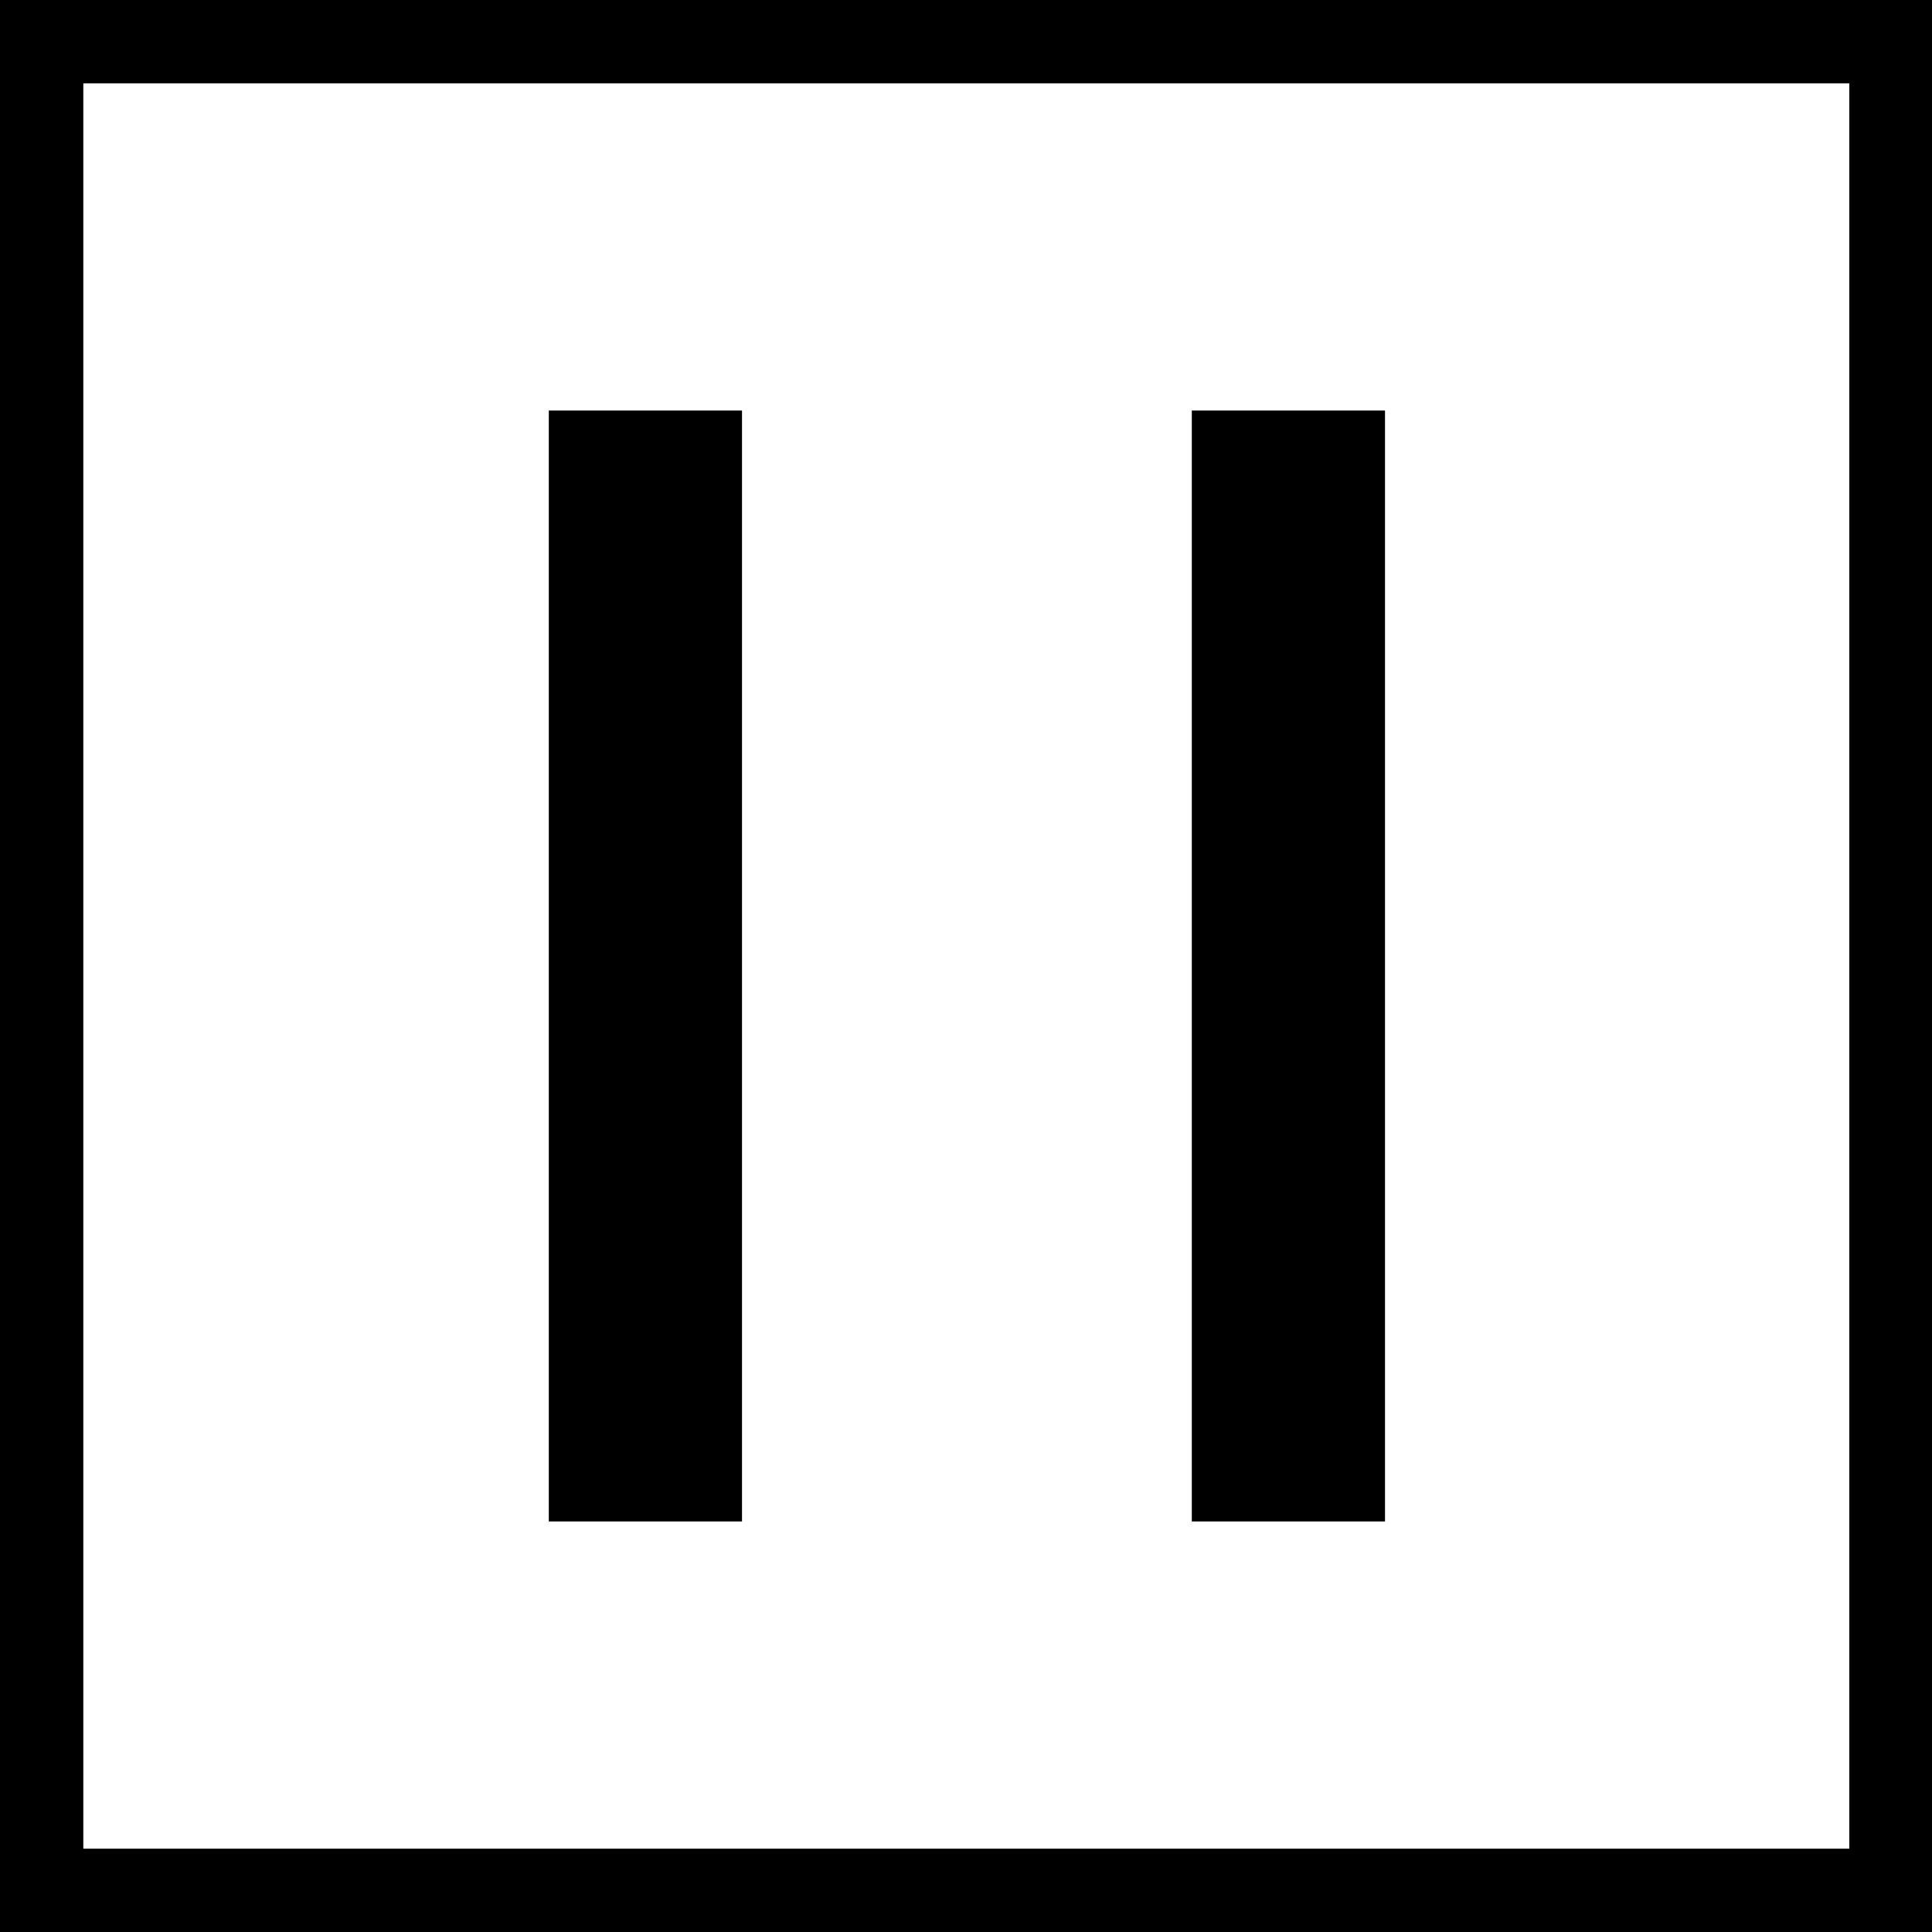
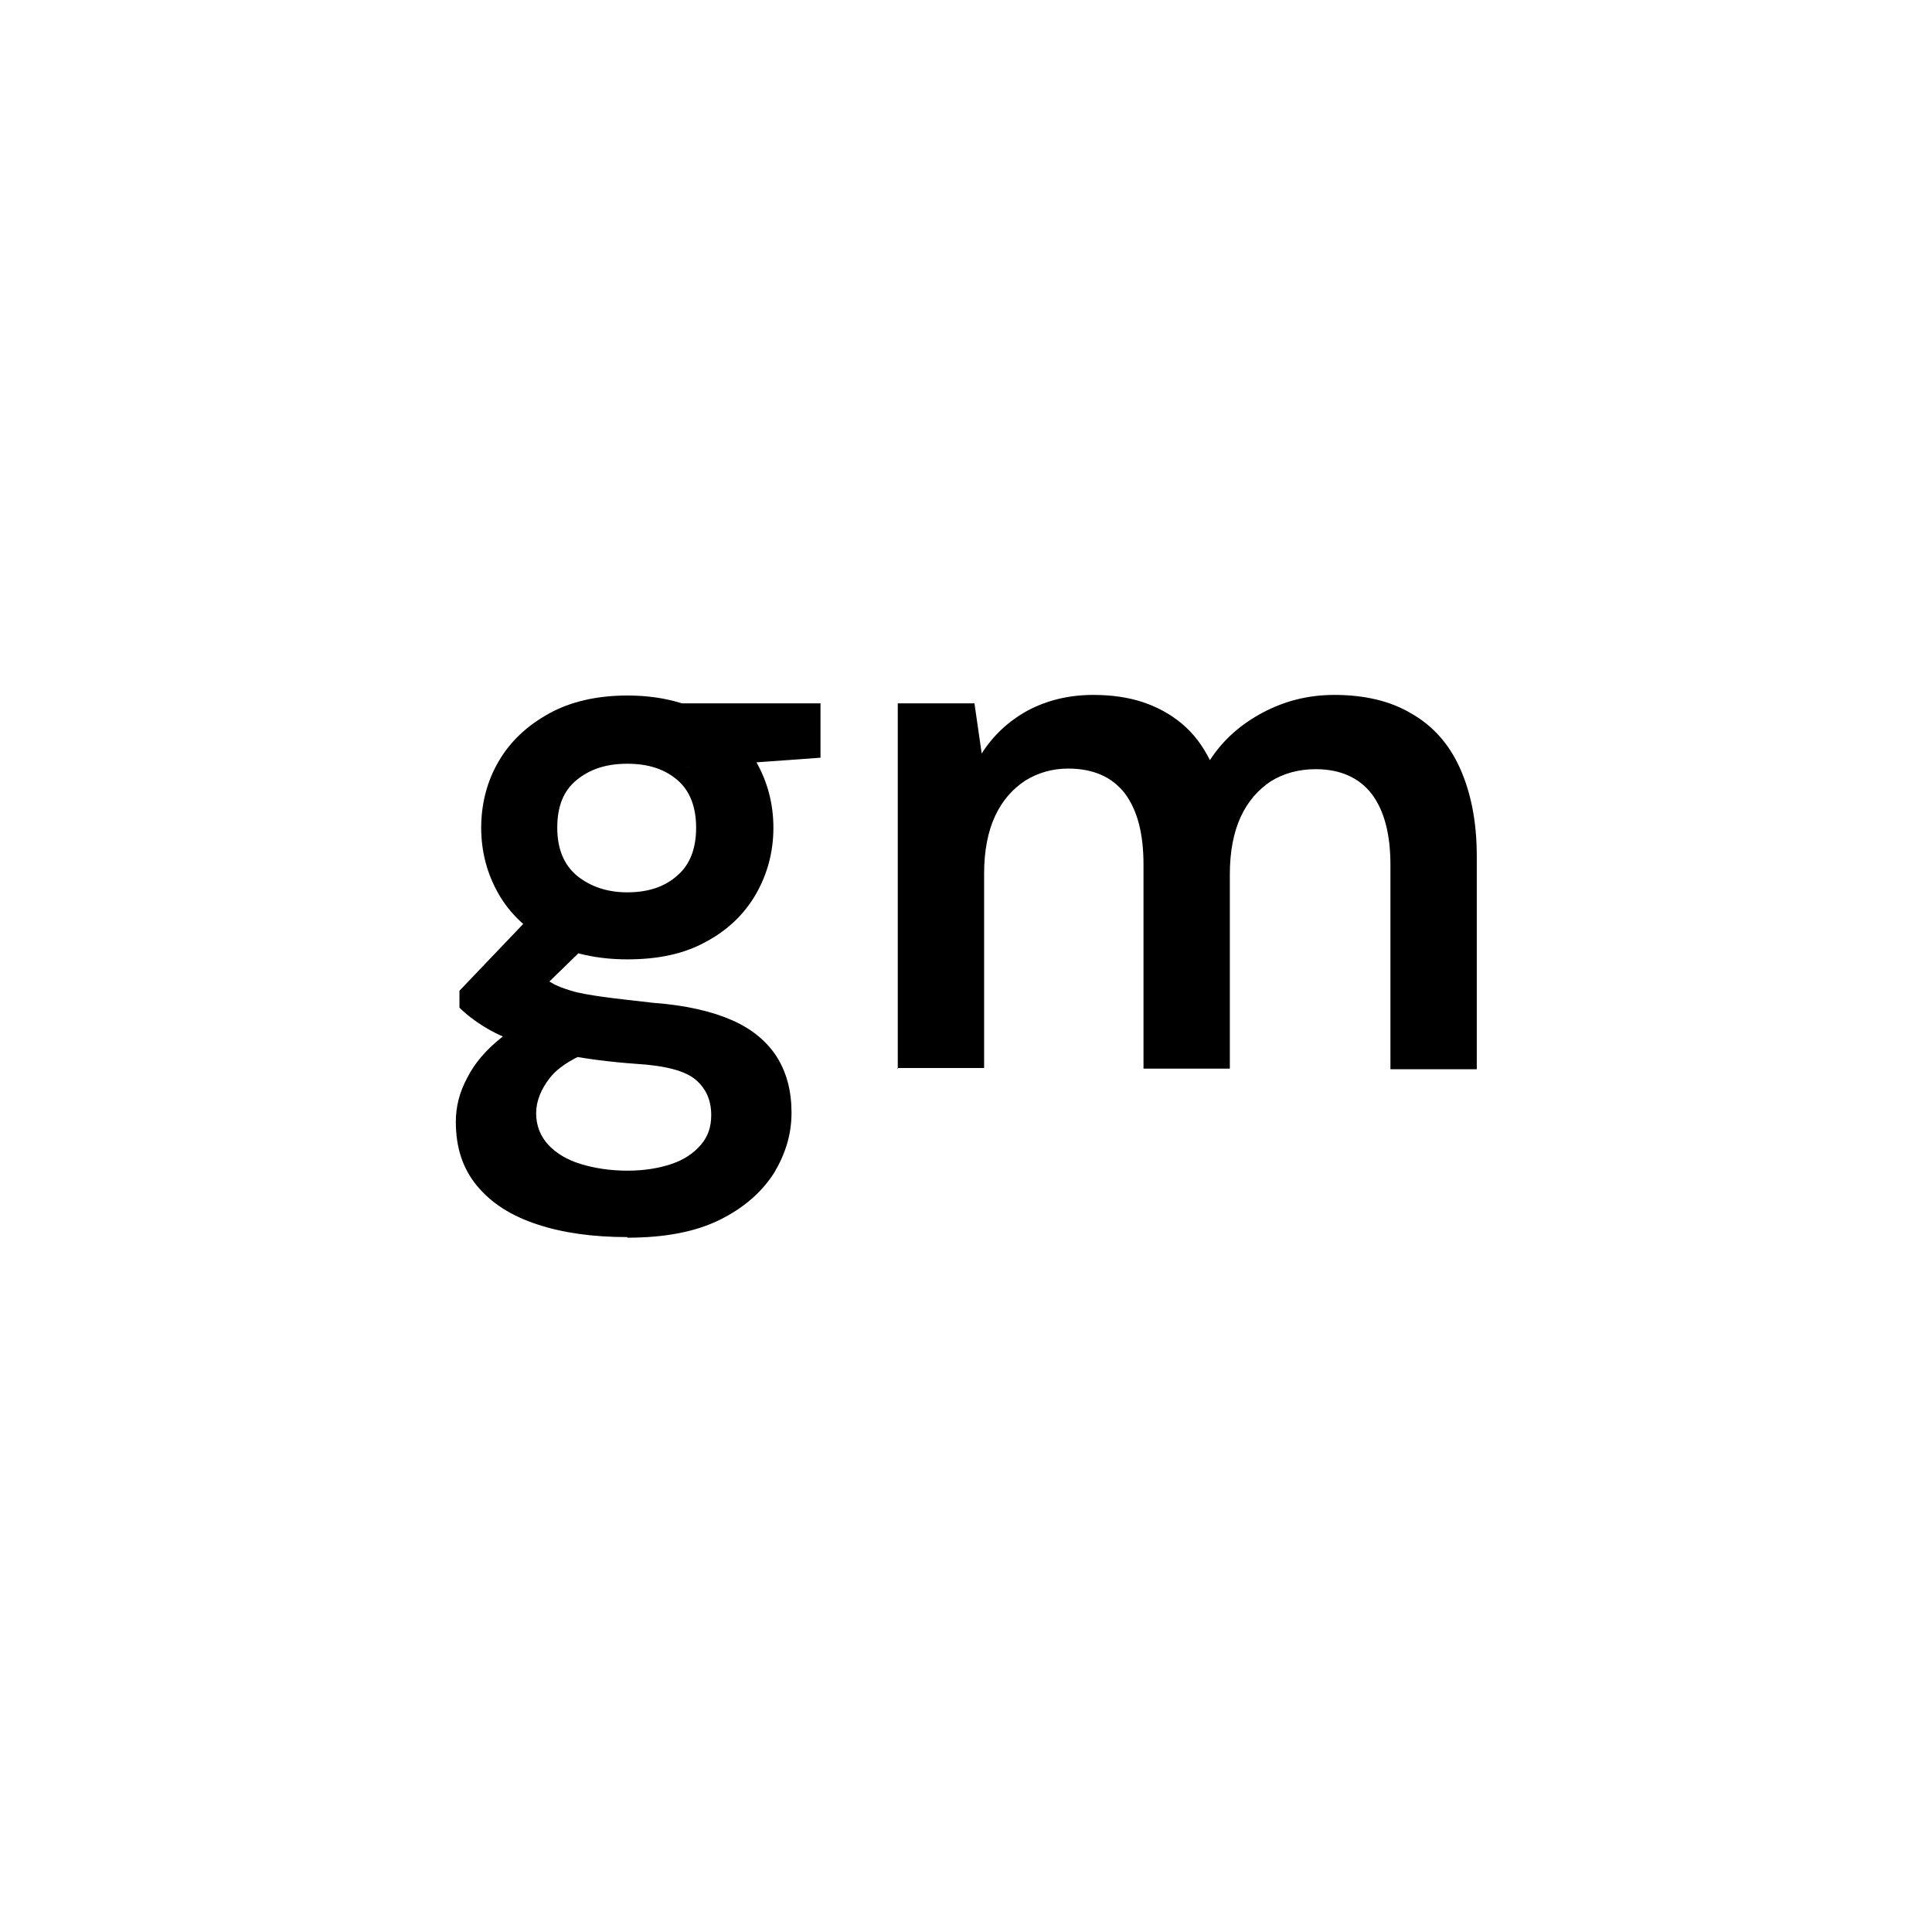
- <svg xmlns="http://www.w3.org/2000/svg" viewBox="0 0 32 32" width="32" height="32">
-   <g id="mark">
-     <path id="frame" d="M32,32H0V0h32v32ZM1.38,30.62h29.25V1.38H1.38v29.25h0Z" fill="currentColor" />
-     <rect id="tick-left" x="9.09" y="6.8" width="3.2" height="18.4" fill="currentColor" />
-     <rect id="tick-right" x="19.74" y="6.8" width="3.2" height="18.4" fill="currentColor" />
-   </g>
+ <svg xmlns="http://www.w3.org/2000/svg" id="Layer_1" version="1.1" viewBox="0 0 32 32">
+   <path d="M10.39,20.49c-.57,0-1.07-.07-1.49-.21-.43-.14-.76-.35-1-.64s-.35-.64-.35-1.06c0-.25.06-.49.19-.73.12-.24.31-.46.56-.66.25-.2.57-.38.97-.53l.64.7c-.38.14-.65.3-.8.49-.15.19-.23.39-.23.59s.07.38.2.52c.13.14.31.25.54.32.23.07.49.11.77.11s.52-.04.73-.11.37-.18.49-.32c.12-.14.17-.3.17-.49,0-.24-.08-.43-.25-.58-.17-.15-.5-.24-1-.27-.42-.03-.8-.08-1.12-.14-.32-.06-.59-.13-.82-.21s-.42-.17-.58-.27c-.16-.1-.29-.2-.4-.31v-.28l1.26-1.32,1.07.35-1.42,1.38.37-.7c.08.06.16.11.25.16.08.05.19.09.32.13.13.04.31.07.52.1s.5.06.84.1c.54.04.97.14,1.31.29.34.15.58.36.74.61.16.26.24.56.24.92s-.1.68-.29,1c-.2.31-.49.57-.89.77-.4.2-.91.3-1.54.3ZM10.39,15.89c-.5,0-.94-.1-1.3-.29-.36-.2-.64-.46-.83-.79s-.29-.7-.29-1.1.1-.78.29-1.1c.19-.33.47-.59.83-.79.36-.2.8-.3,1.3-.3s.94.1,1.3.3c.36.2.64.46.83.79.19.33.29.7.29,1.1s-.1.77-.29,1.1c-.19.33-.47.6-.83.79-.36.2-.79.29-1.3.29ZM10.39,14.78c.34,0,.62-.09.83-.28.21-.18.31-.45.31-.79s-.1-.61-.31-.79c-.21-.18-.48-.27-.83-.27s-.62.09-.84.27c-.22.18-.32.44-.32.79s.11.61.32.79c.22.18.5.28.84.28ZM11.39,12.71l-.28-1.06h2.48v.9l-2.21.16Z" />
+   <path d="M14.87,17.7v-6.05h1.27l.12.83c.19-.3.45-.54.76-.71.32-.17.68-.26,1.09-.26.3,0,.58.04.82.12s.46.2.65.36.34.36.46.6c.22-.34.52-.6.88-.79.36-.19.75-.29,1.18-.29.5,0,.93.1,1.28.31.35.2.62.5.8.9s.28.88.28,1.46v3.53h-1.43v-3.38c0-.51-.1-.9-.31-1.18-.21-.27-.52-.41-.93-.41-.28,0-.53.07-.74.2-.21.14-.38.33-.5.59-.12.26-.18.58-.18.95v3.22h-1.43v-3.38c0-.51-.1-.9-.31-1.18-.21-.27-.52-.41-.94-.41-.26,0-.5.07-.71.2-.21.14-.38.33-.5.59-.12.26-.18.58-.18.95v3.22h-1.44Z" />
</svg>
